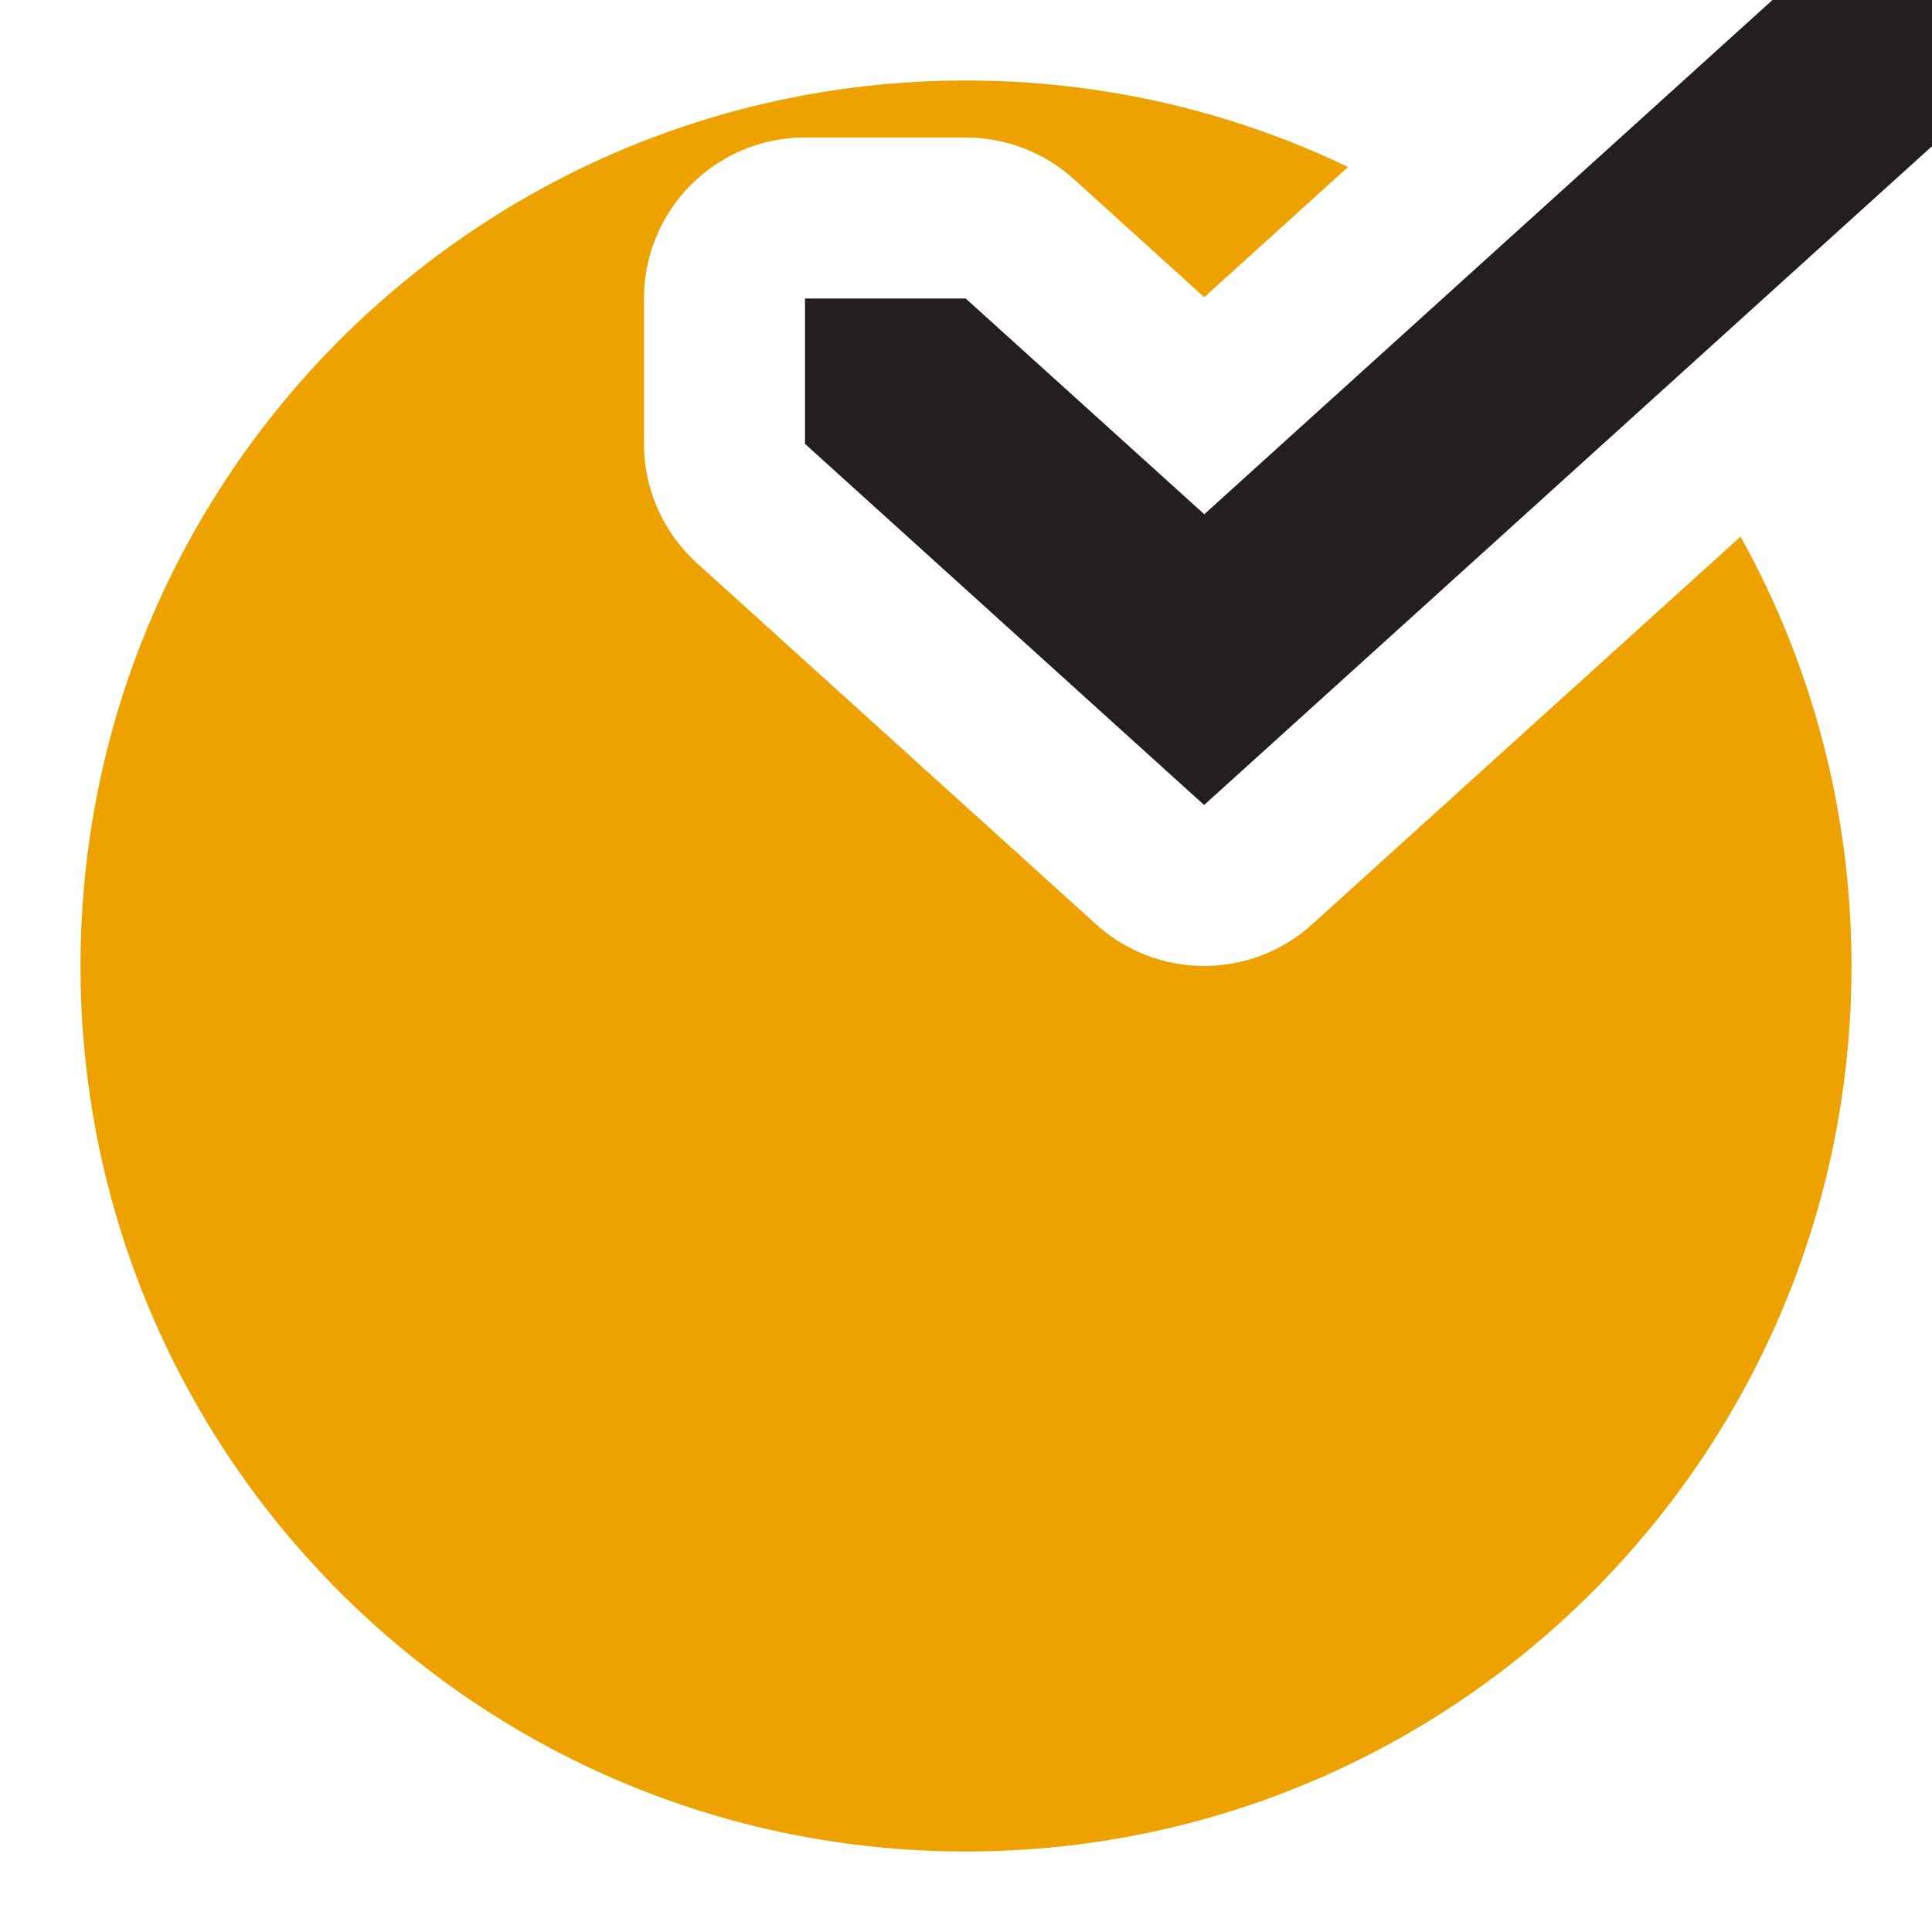
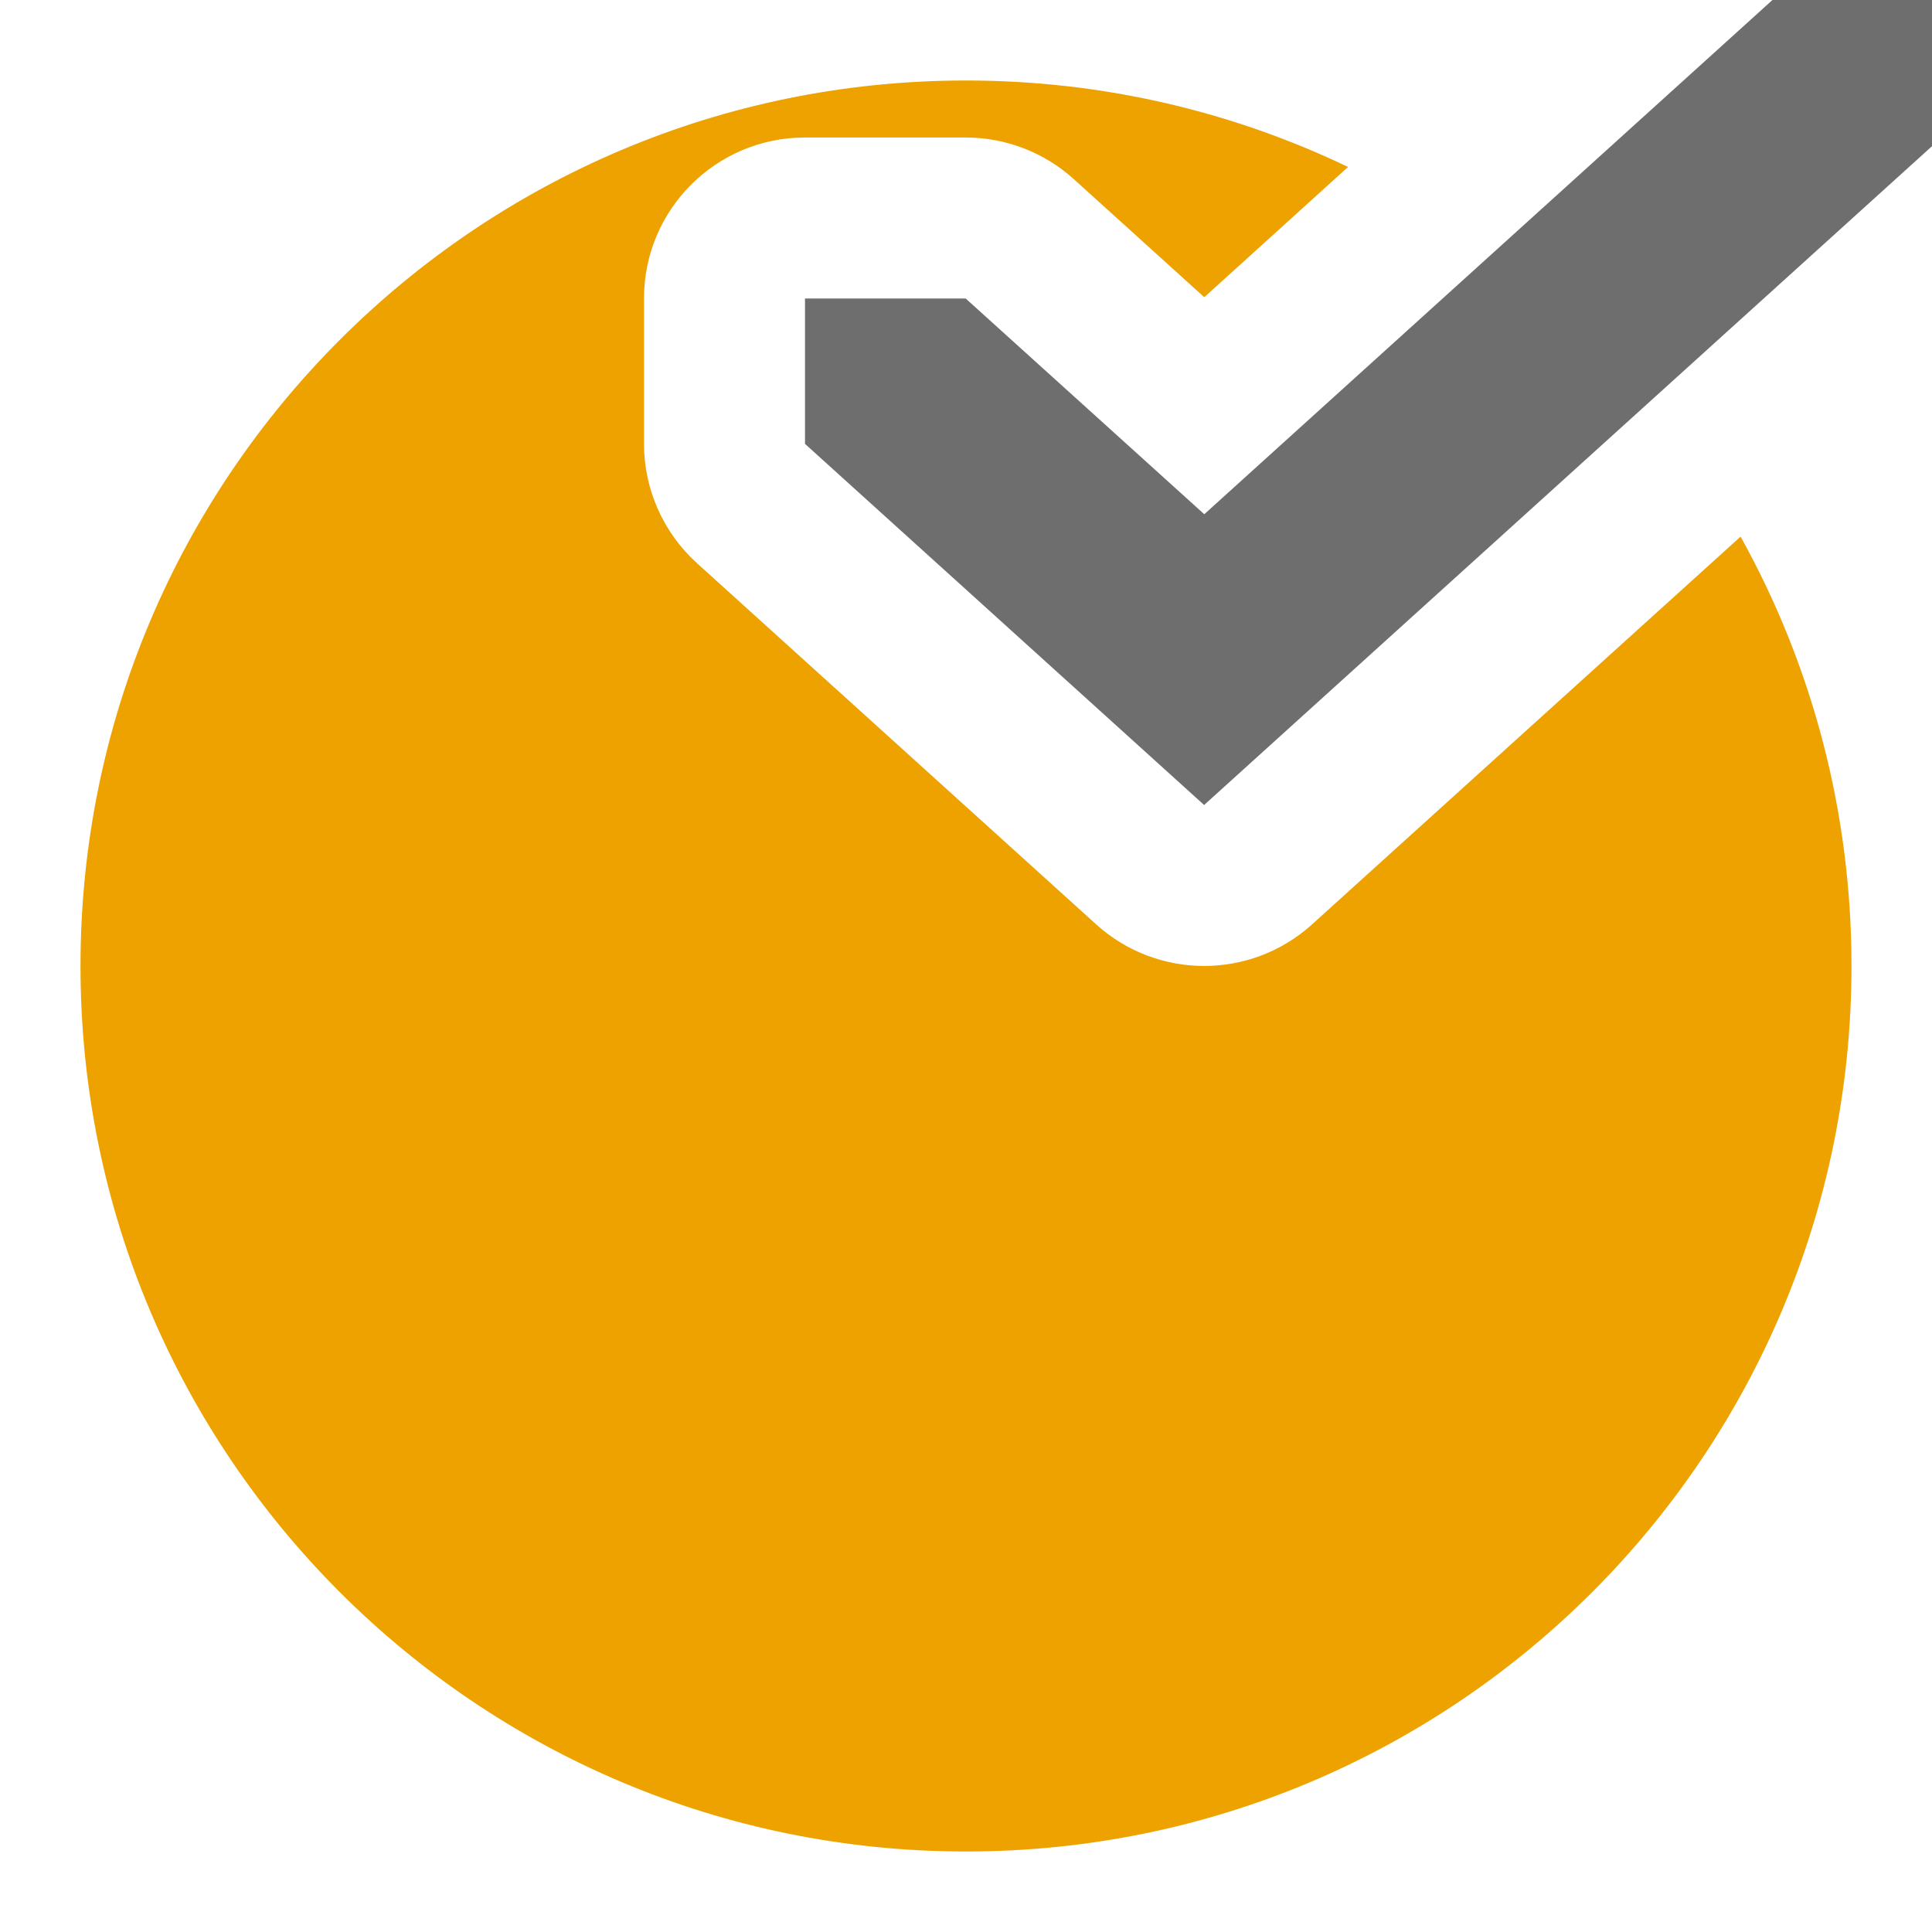
<svg xmlns="http://www.w3.org/2000/svg" width="12" height="12" viewBox="0 0 12 12">
  <g fill="none" fill-rule="evenodd">
    <path fill="#EDA200" d="M8.373,1.037 L7.48,1.846 L6.669,1.112 C6.485,0.946 6.246,0.854 5.998,0.854 L5,0.854 C4.448,0.854 4,1.301 4,1.854 L4,2.757 C4,3.039 4.12,3.309 4.329,3.498 L6.808,5.741 C7.189,6.086 7.769,6.086 8.15,5.741 L10.811,3.333 C11.25,4.123 11.5,5.032 11.5,6 C11.5,9.038 9.038,11.5 6,11.5 C2.962,11.5 0.5,9.038 0.5,6 C0.5,2.962 2.962,0.5 6,0.5 C6.85,0.5 7.655,0.693 8.373,1.037 Z" />
-     <polygon fill="#231F20" fill-rule="nonzero" points="12 .908 7.479 5 5 2.757 5 1.854 5.998 1.854 7.48 3.194 11.009 0 12 0" />
+     <polygon fill="#6E6E6E" fill-rule="nonzero" points="12 .908 7.479 5 5 2.757 5 1.854 5.998 1.854 7.48 3.194 11.009 0 12 0" />
  </g>
</svg>
